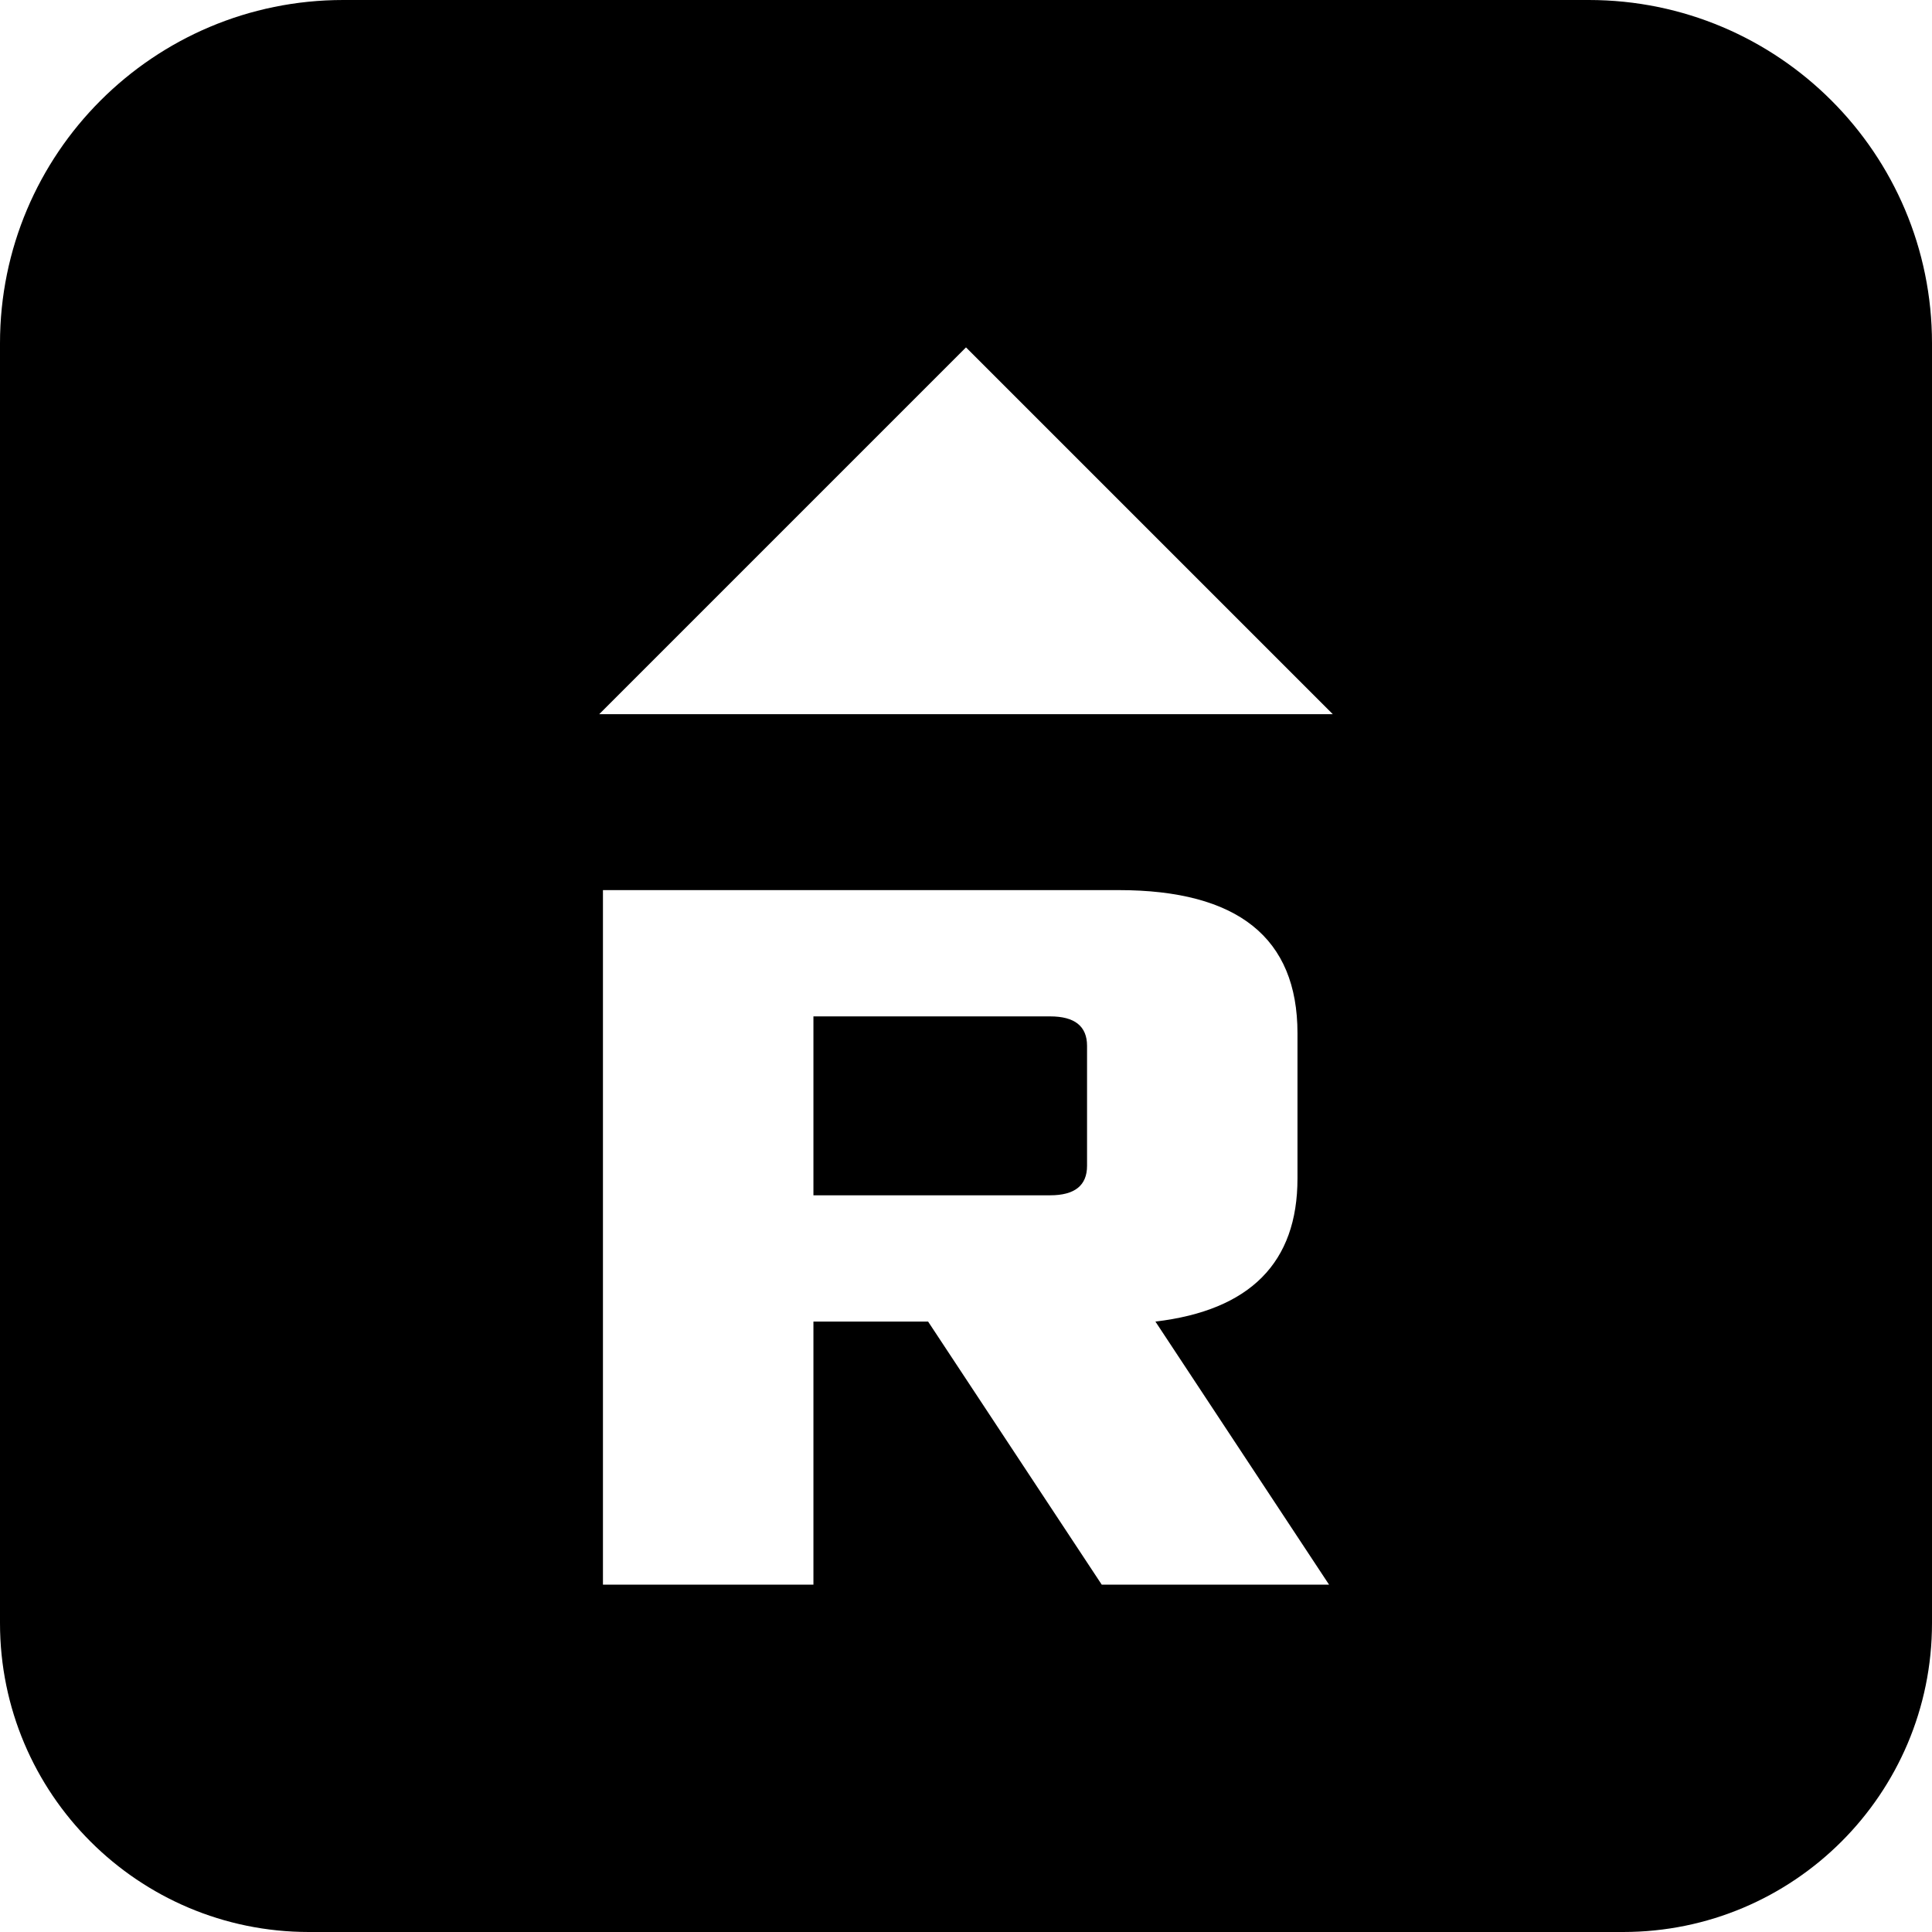
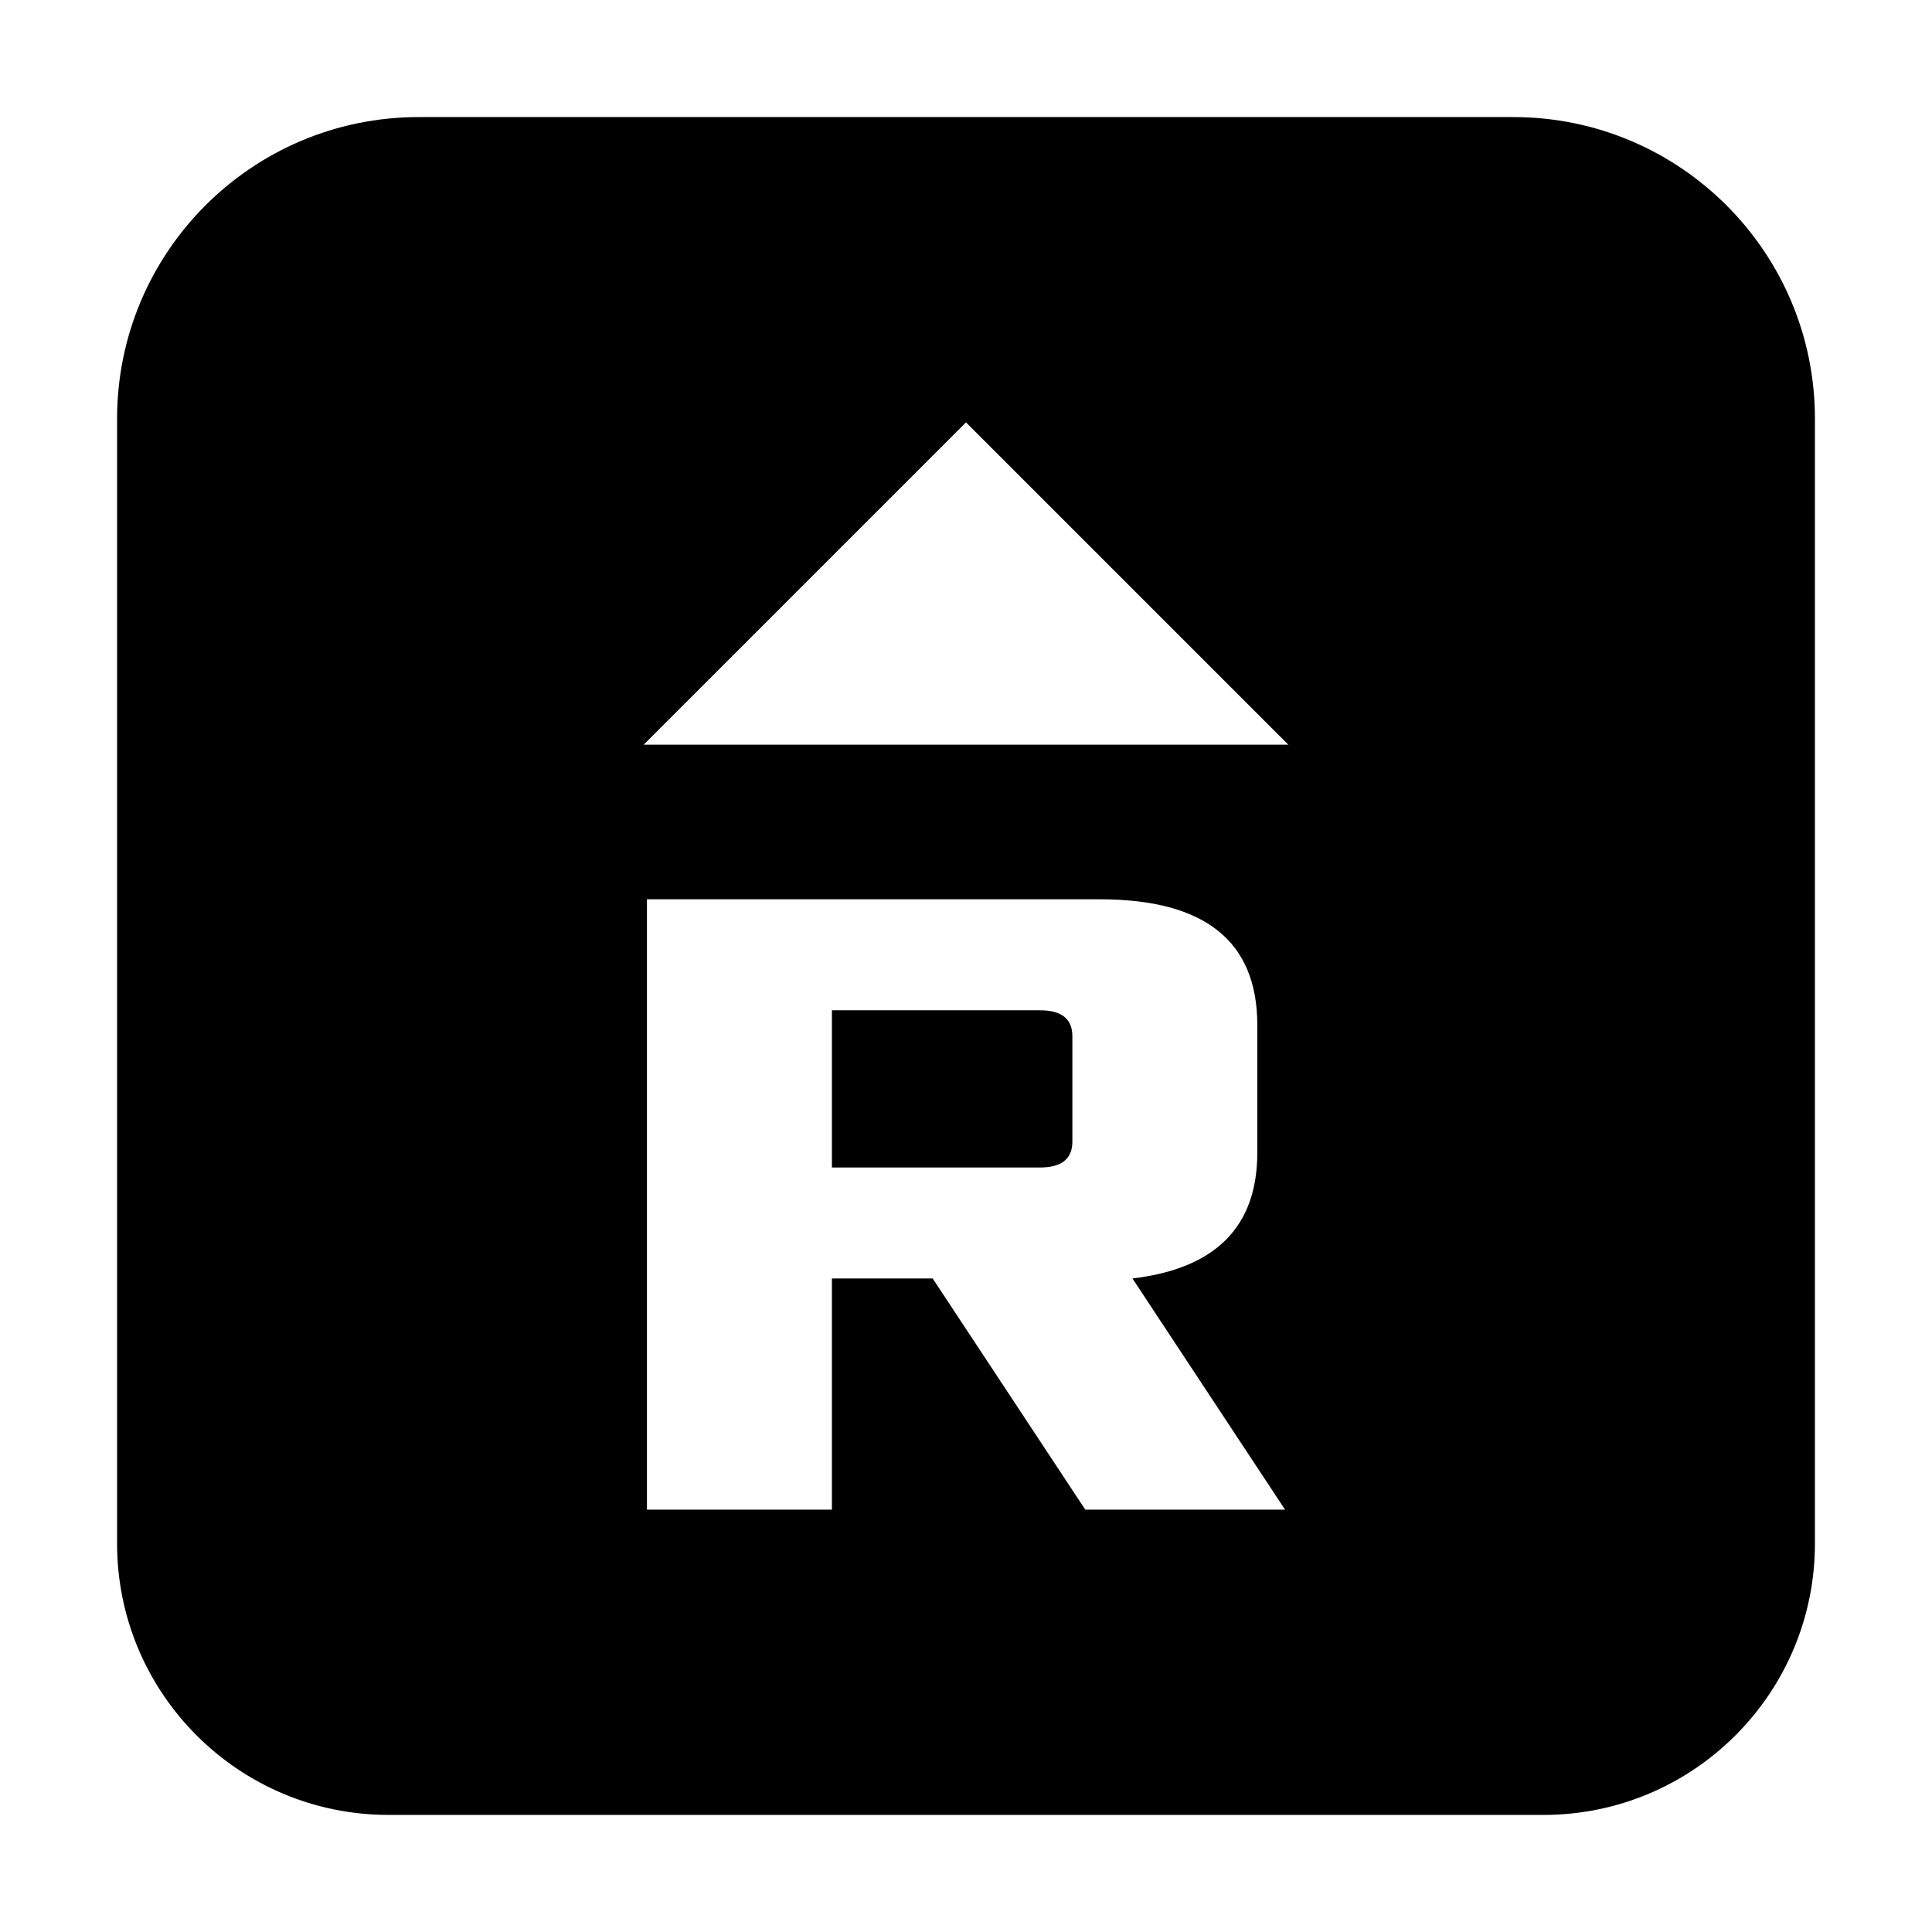
- <svg xmlns="http://www.w3.org/2000/svg" id="Layer_1" data-name="Layer 1" viewBox="0 0 439.4 439.4">
-   <path d="M361.34,0H78.06C34.95,0,0,34.95,0,78.07V369.15c0,38.8,31.46,70.25,70.26,70.25H369.14c38.8,0,70.26-31.45,70.26-70.25V78.07C439.4,34.95,404.45,0,361.34,0Zm-110.77,360.4l-39.49-59.83h-26.08v59.83h-47.87V202.44h117.27c27.12,0,40.69,10.85,40.69,32.55v33.03c0,19.15-10.78,29.99-32.31,32.55l39.49,59.83h-51.7Zm-114.28-197.98l83.41-83.41,83.41,83.41H136.29Zm102.55,68.74h-53.84v40.69h53.84c5.58,0,8.39-2.23,8.39-6.7v-27.29c0-4.47-2.81-6.7-8.39-6.7Z" />
+ <svg xmlns="http://www.w3.org/2000/svg" width="500" height="500" viewBox="0 0 132.292 132.292" version="1.1" id="svg8" xml:space="preserve">
+   <defs id="defs2">
+     <rect x="18.92" y="-58.63" width="468.162" height="102.723" id="rect5337" />
+   </defs>
+   <g id="layer1" transform="translate(0,-164.7083)">
+     <path d="M 103.621,172.725 H 28.67 c -11.406,0 -20.653,9.247 -20.653,20.656 v 77.015 c 0,10.266 8.324,18.587 18.59,18.587 h 79.079 c 10.266,0 18.59,-8.321 18.59,-18.587 v -77.015 c 0,-11.409 -9.247,-20.656 -20.653,-20.656 z M 74.314,268.081 63.865,252.251 h -6.9 v 15.83 H 44.299 v -41.794 h 31.028 c 7.176,0 10.766,2.871 10.766,8.612 v 8.739 c 0,5.067 -2.852,7.935 -8.549,8.612 l 10.448,15.83 z m -30.237,-52.382 22.069,-22.069 22.069,22.069 z m 27.133,18.187 H 56.965 v 10.766 h 14.245 c 1.476,0 2.22,-0.59 2.22,-1.773 v -7.22 c 0,-1.183 -0.743,-1.773 -2.22,-1.773 z" id="path1024" style="stroke-width:0.265" />
+   </g>
</svg>
